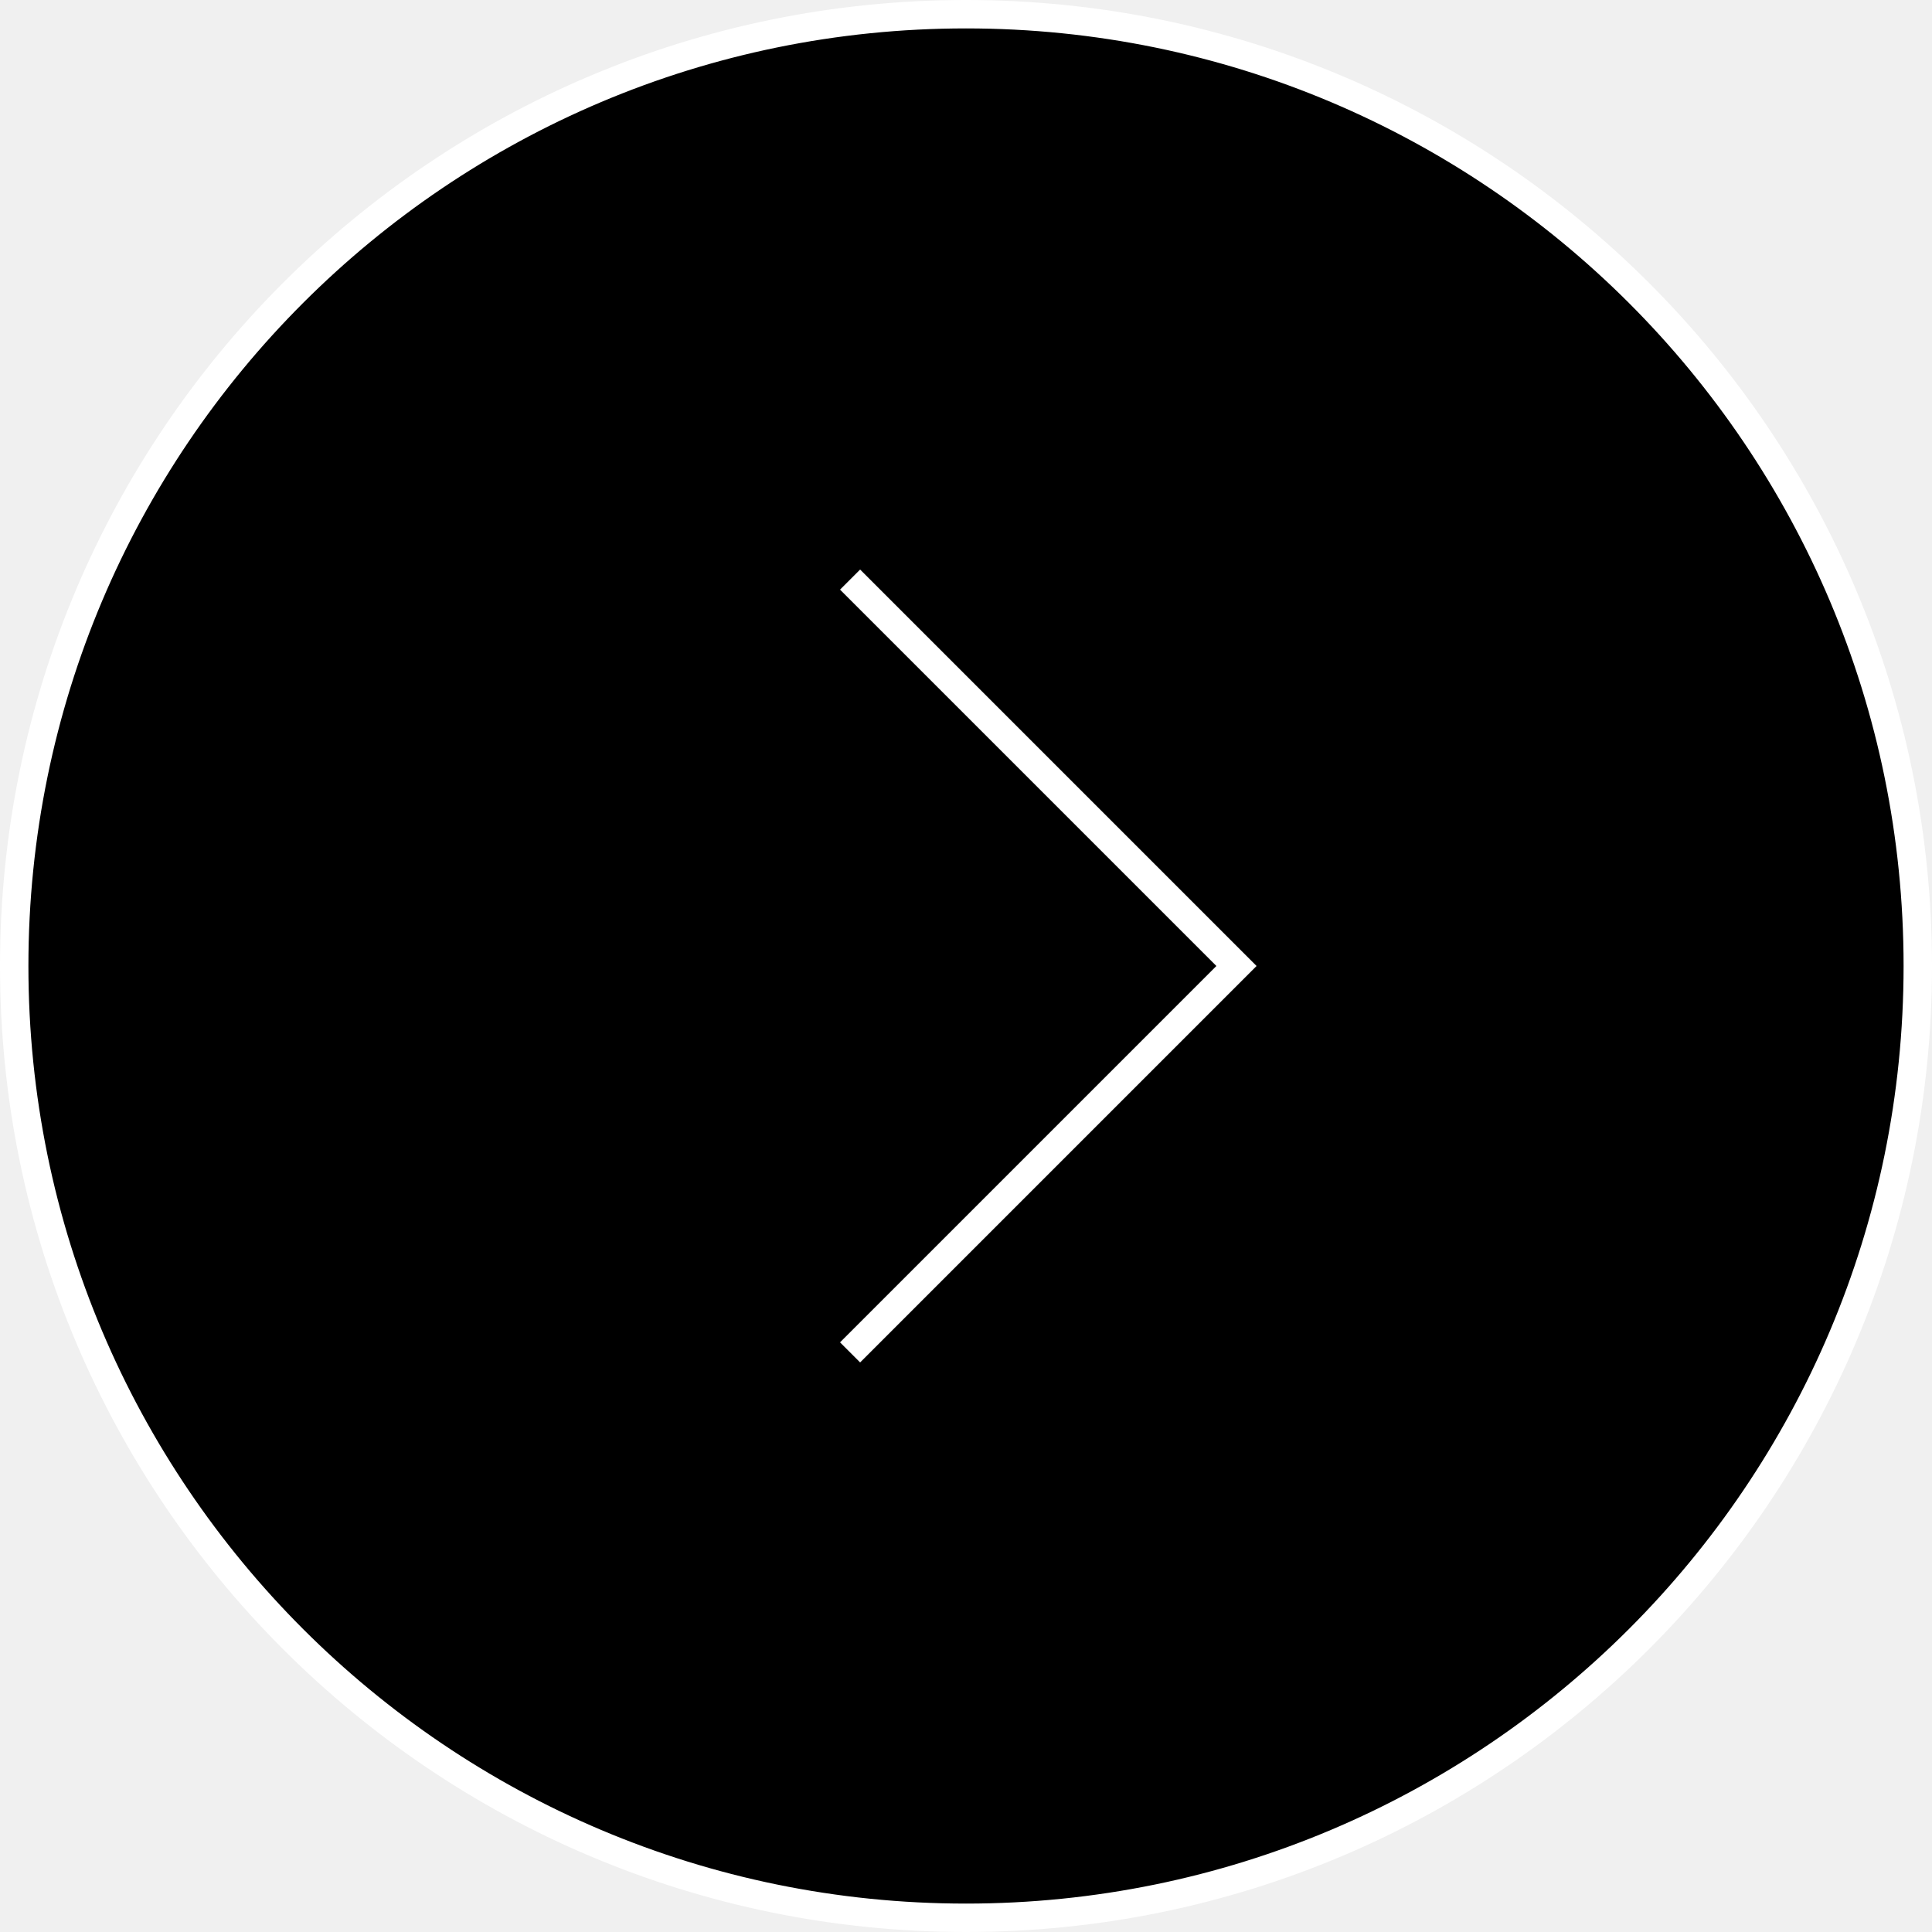
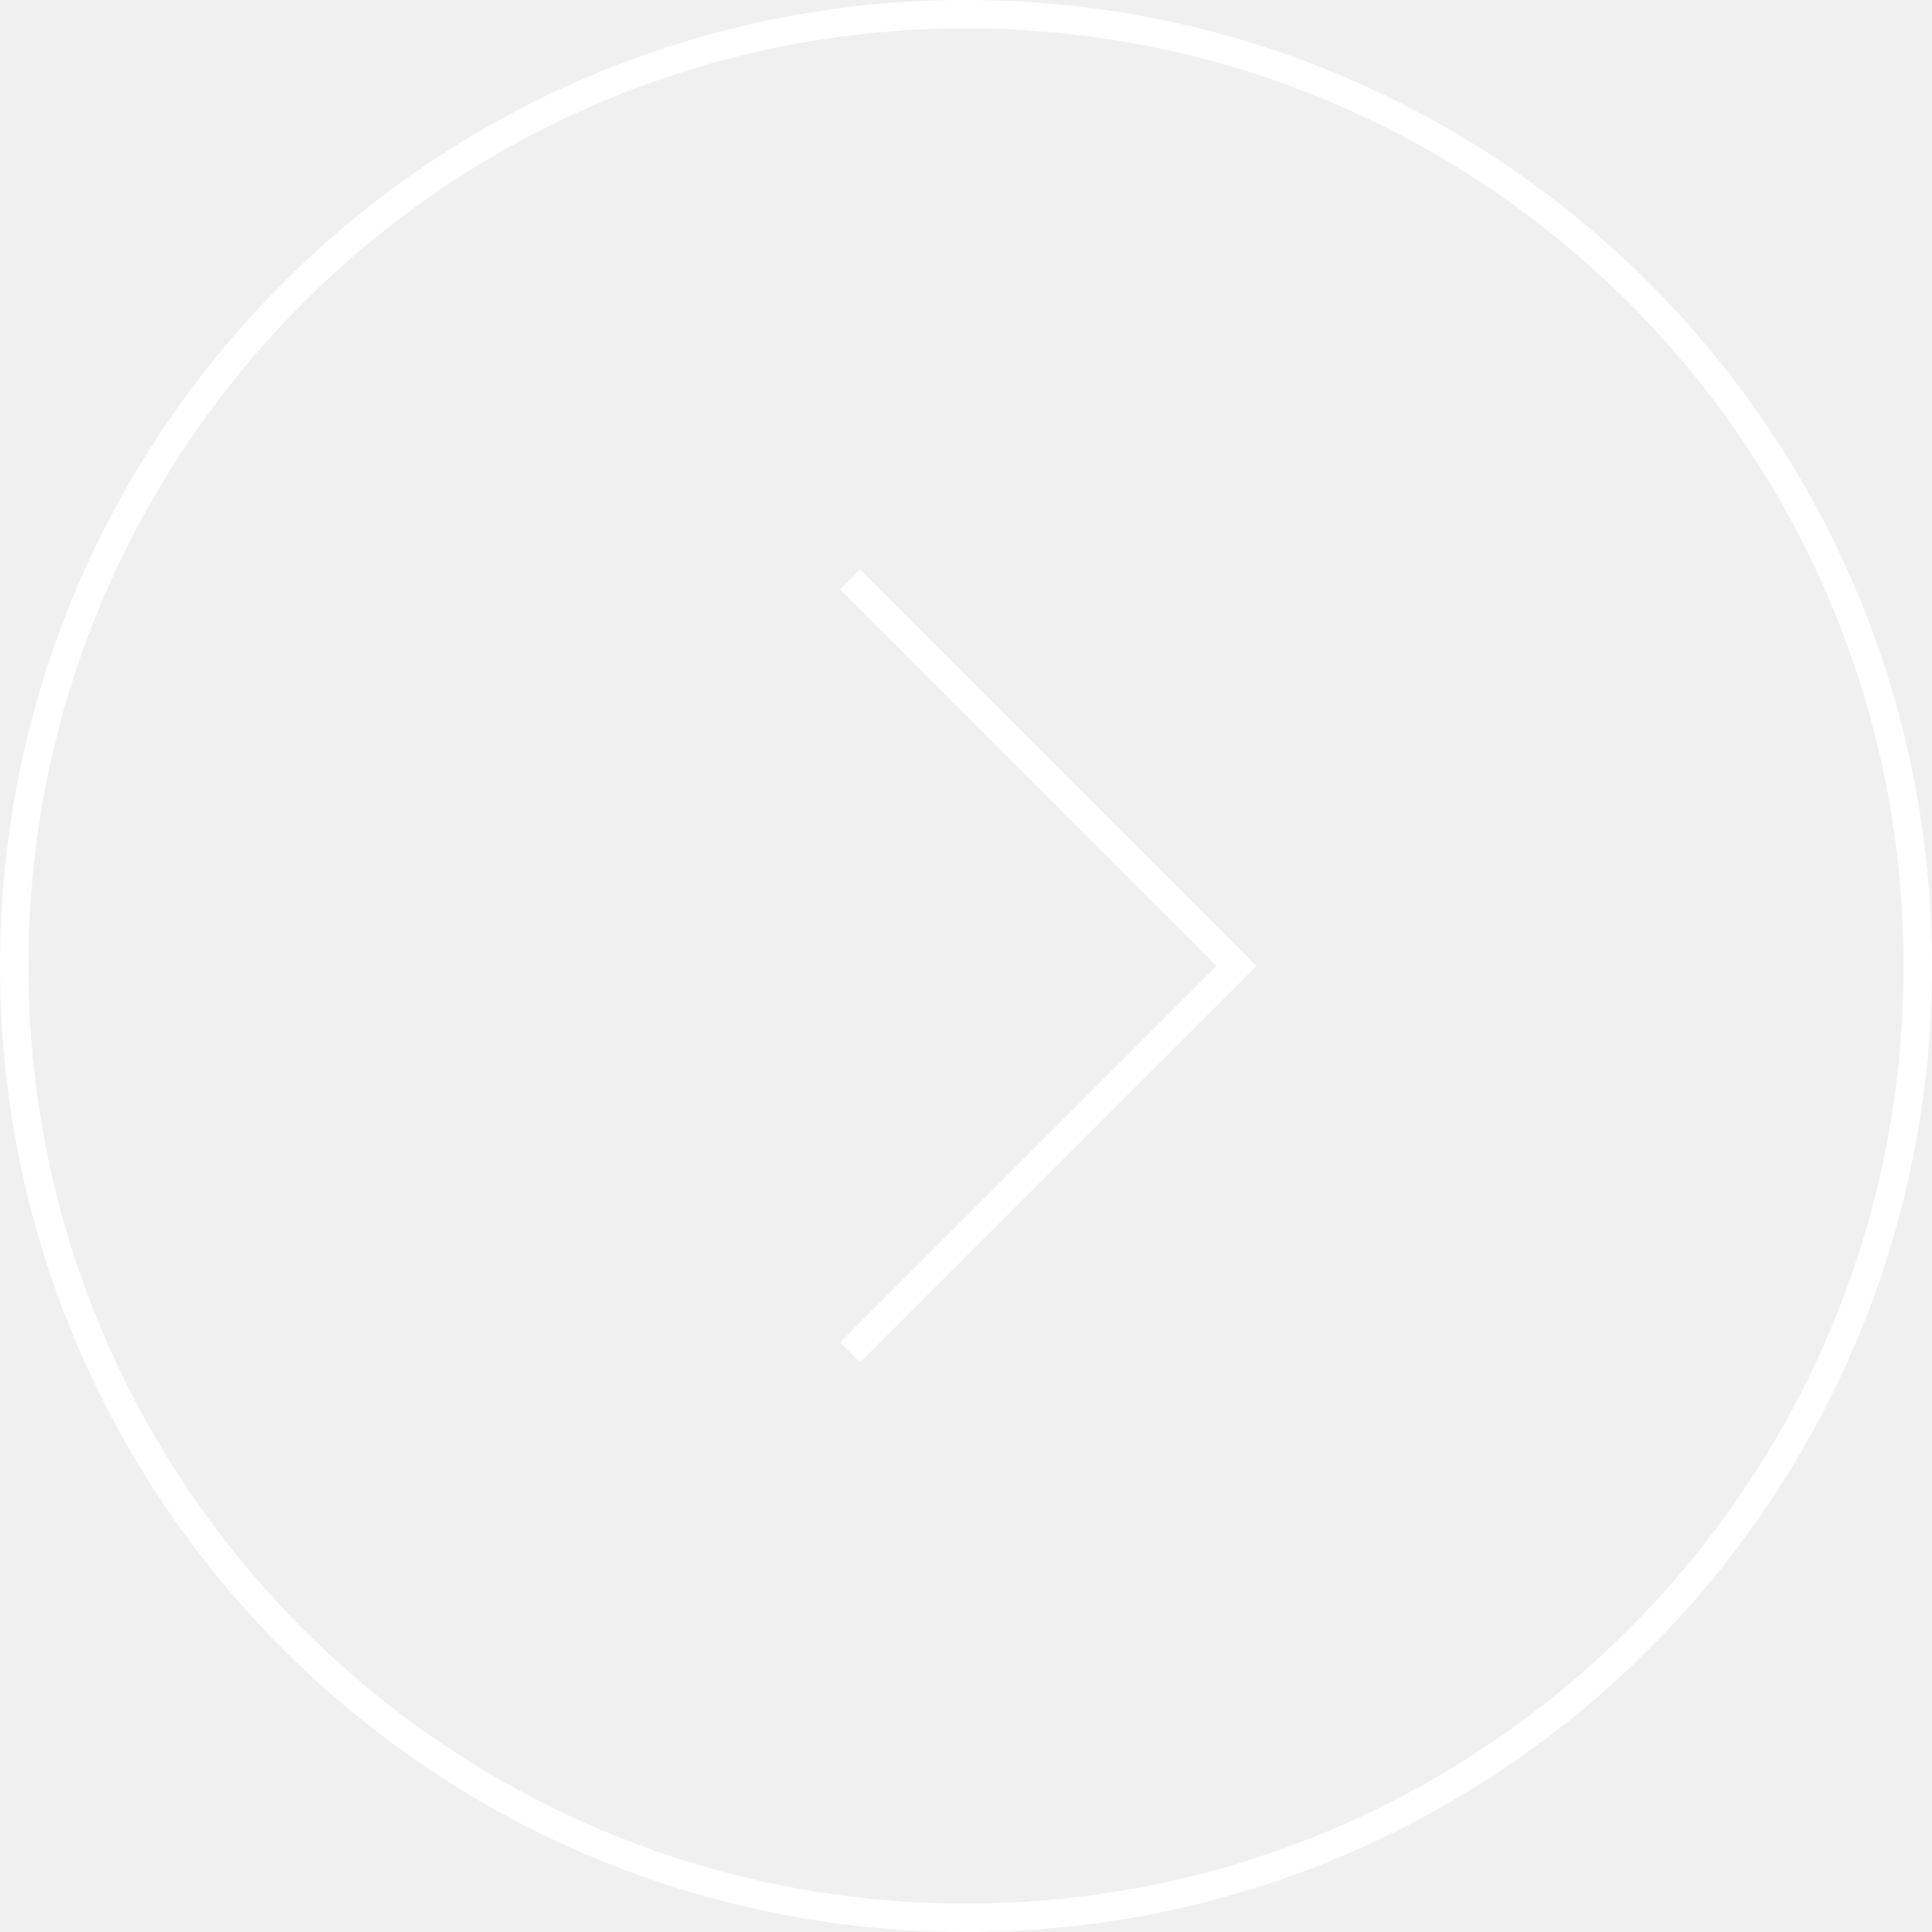
- <svg xmlns="http://www.w3.org/2000/svg" width="68" height="68" viewBox="0 0 68 68" fill="#000">
+ <svg xmlns="http://www.w3.org/2000/svg" width="68" height="68" viewBox="0 0 68 68" fill="none">
  <circle cx="34" cy="34" r="33.5" stroke="white" />
  <path d="M29.92 47.6L43.52 34L29.92 20.4" stroke="white" />
</svg>
